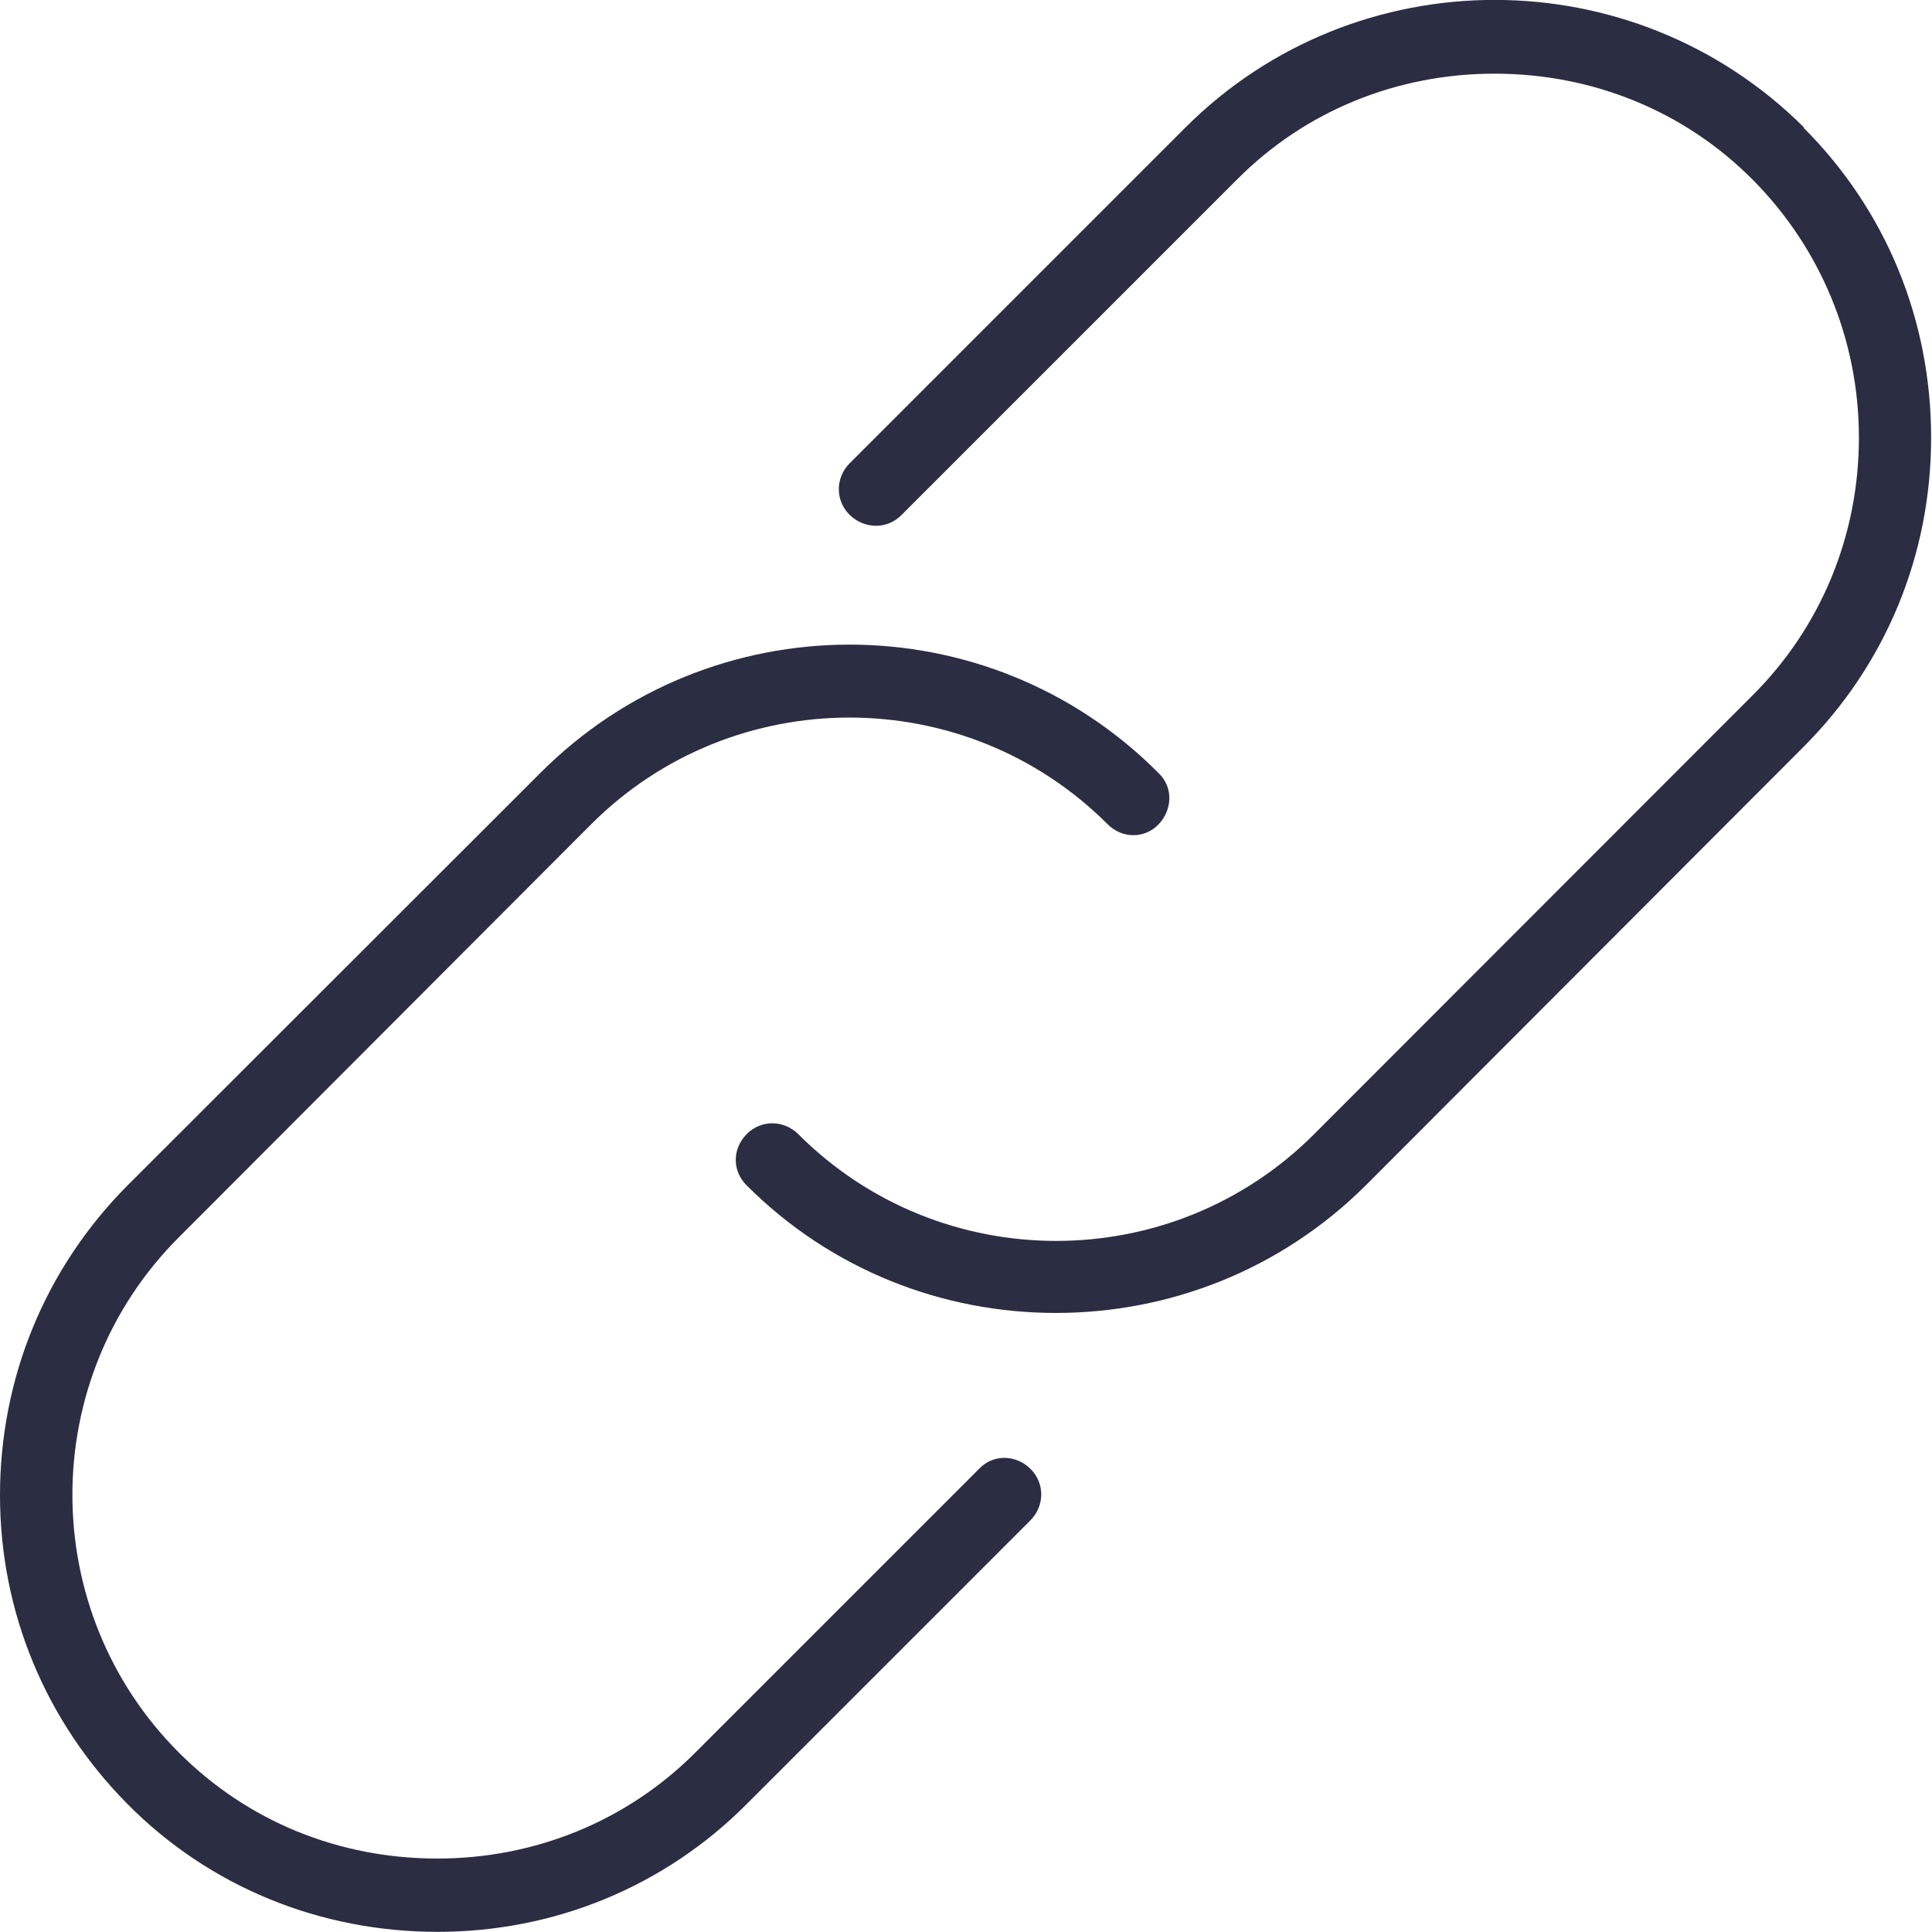
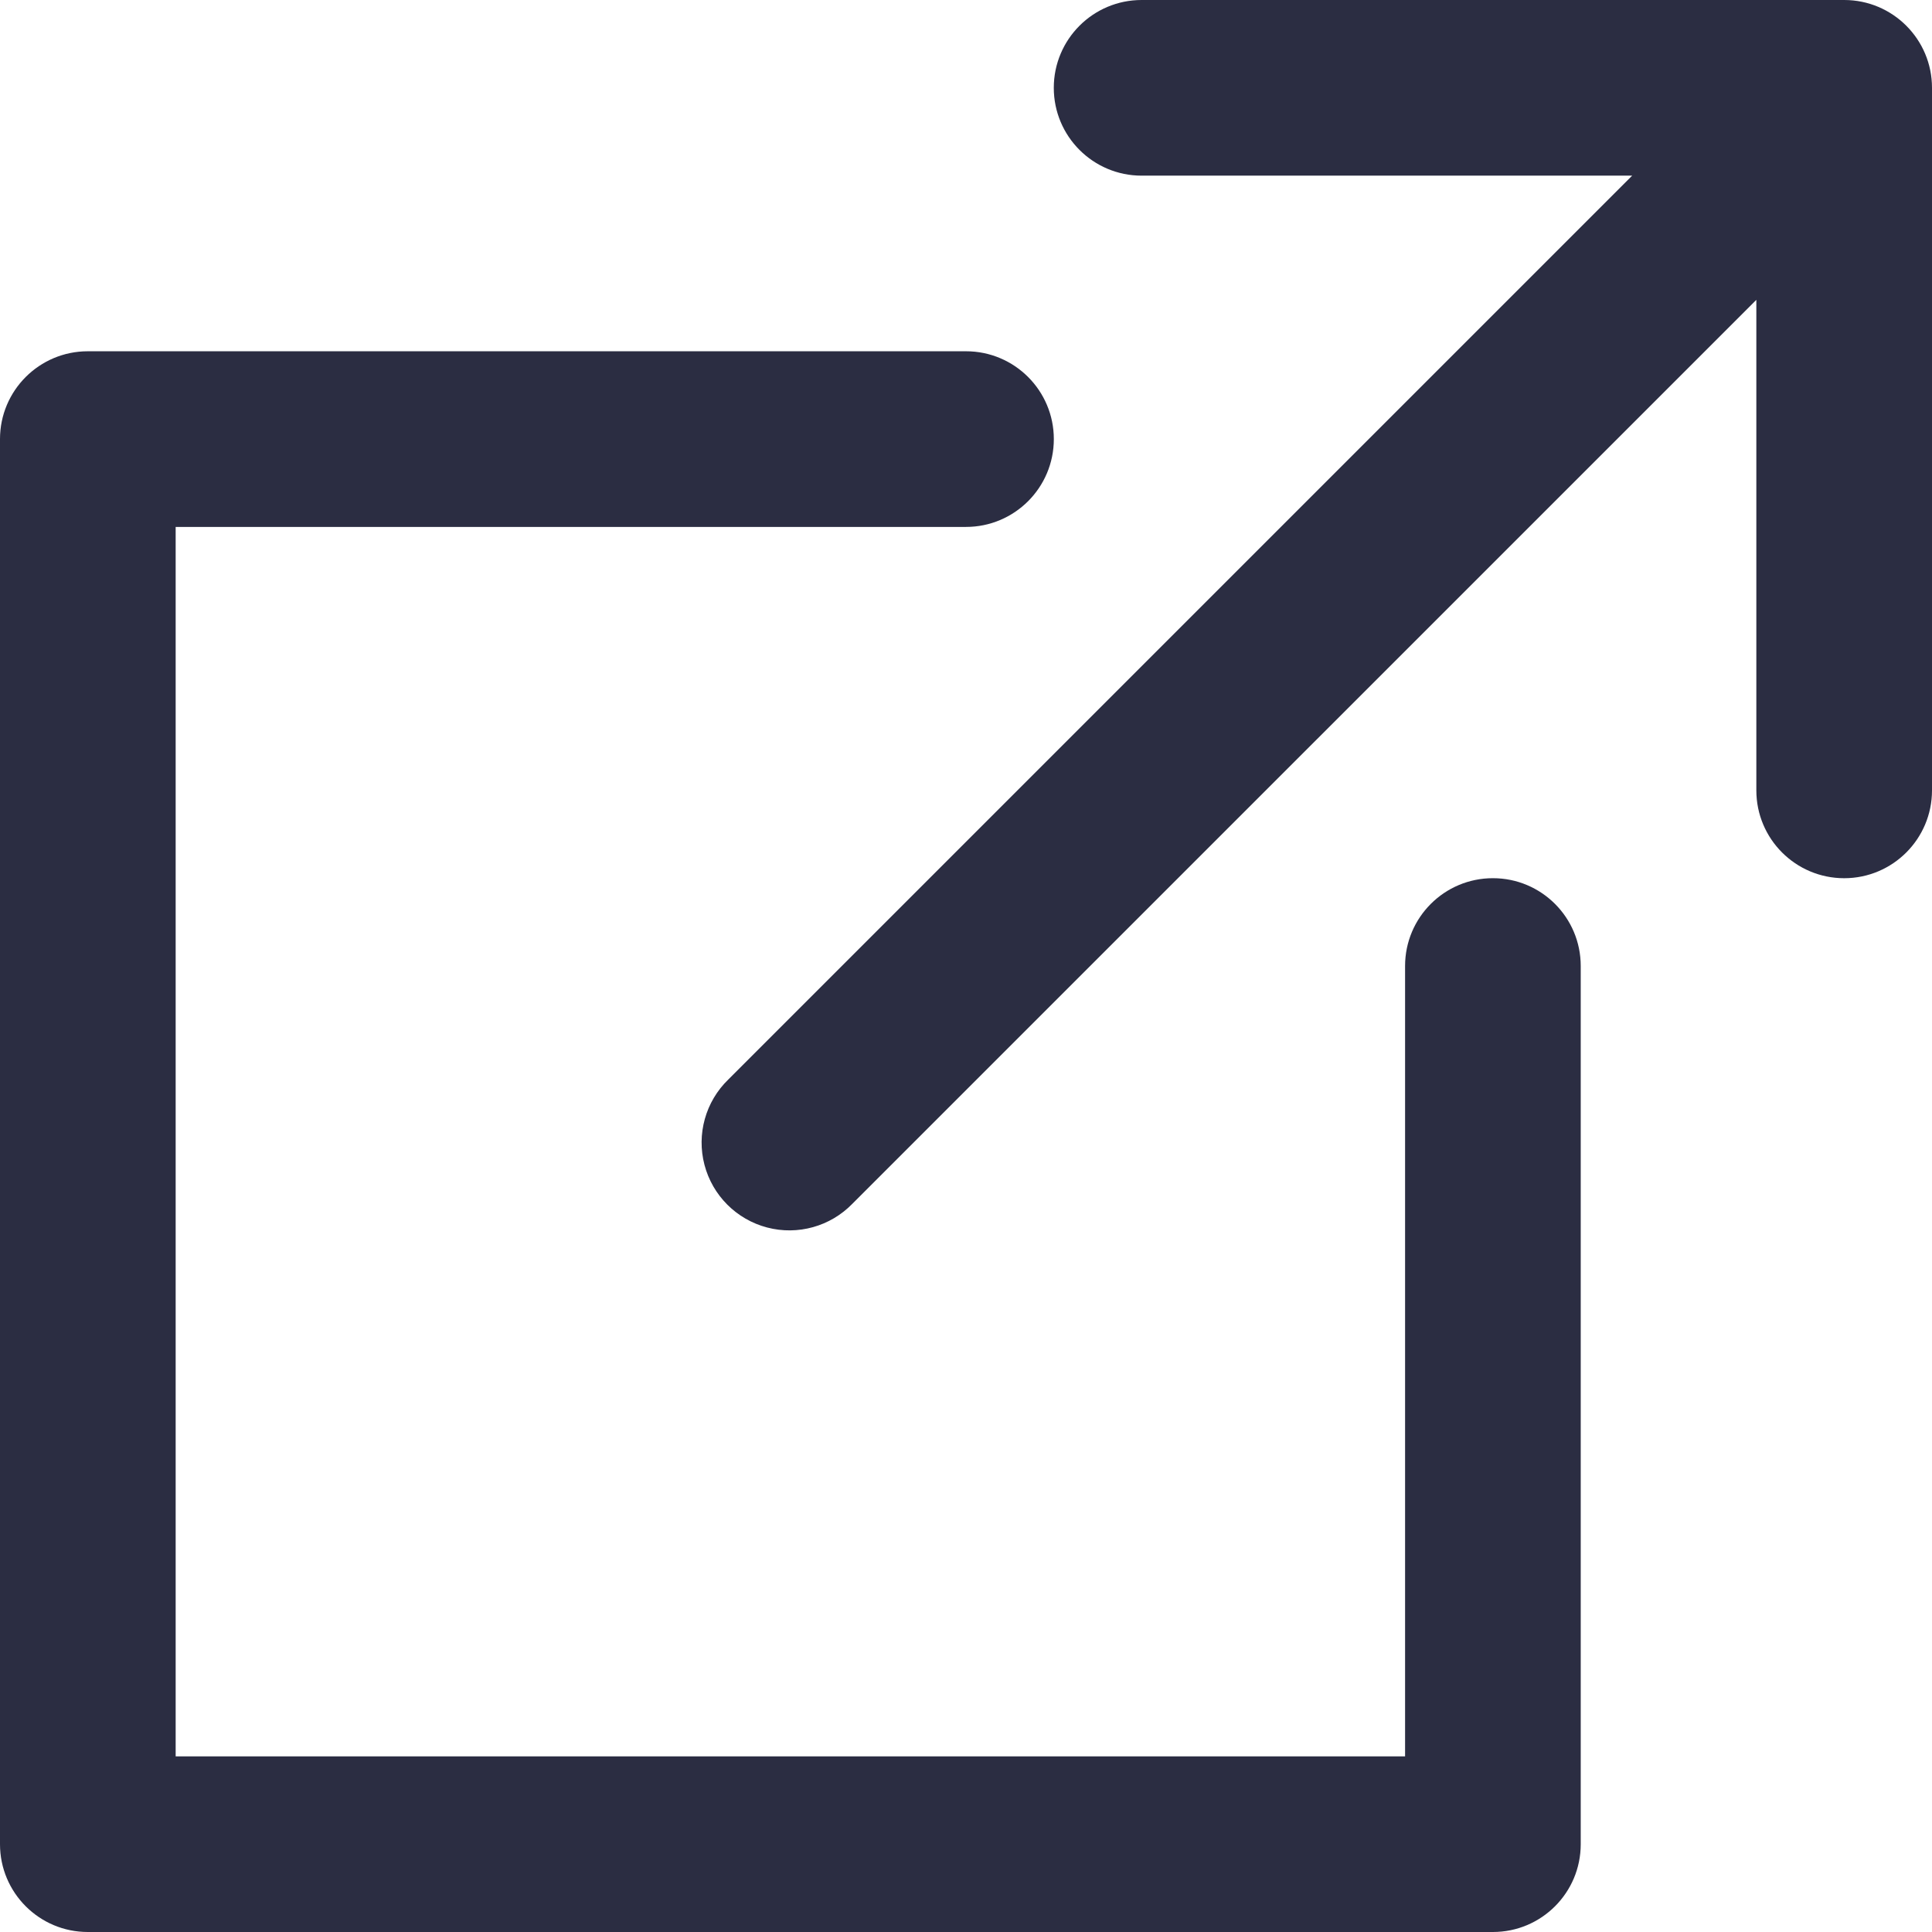
- <svg xmlns="http://www.w3.org/2000/svg" viewBox="0 0 52.974 52.974" fill="#2B2D42">
-   <path d="M49.47 3.5c-4.68-4.67-12.3-4.67-16.97 0l-9.2 9.2c-.4.4-.4 1.03 0 1.42s1.03.4 1.42 0l9.2-9.2c1.87-1.88 4.38-2.9 7.06-2.9 2.68 0 5.2 1.02 7.07 2.9s2.92 4.4 2.92 7.08c0 2.68-1.04 5.2-2.92 7.07L36.03 31.1c-3.9 3.9-10.24 3.9-14.14 0-.4-.4-1.03-.4-1.42 0s-.4 1 0 1.4c2.34 2.34 5.4 3.5 8.48 3.5s6.15-1.16 8.5-3.5l12-12.02c2.26-2.26 3.5-5.27 3.5-8.48 0-3.22-1.23-6.23-3.5-8.5z" />
-   <path d="M26.84 40.28l-7.78 7.78c-1.88 1.88-4.4 2.9-7.07 2.9-2.7 0-5.2-1.02-7.08-2.9-3.9-3.9-3.9-10.25 0-14.14l11.3-11.32c3.9-3.9 10.26-3.9 14.16 0 .4.4 1.02.4 1.4 0s.4-1.02 0-1.4c-4.67-4.7-12.28-4.7-16.96 0L3.5 32.5C1.25 34.76 0 37.77 0 41c0 3.2 1.25 6.2 3.5 8.47s5.28 3.5 8.5 3.5c3.2 0 6.22-1.24 8.47-3.5l7.78-7.78c.4-.4.4-1.03 0-1.42s-1.02-.4-1.4 0z" />
+ <svg xmlns="http://www.w3.org/2000/svg" viewBox="0 0 512 512">
+   <path d="M488.73 0H302.54a23.27 23.27 0 0 0 0 46.55h130L193 286.09A23.27 23.27 0 1 0 225.9 319L465.45 79.46v130a23.27 23.27 0 0 0 46.55 0V23.27A23.27 23.27 0 0 0 488.73 0z" fill="#2B2D42" />
+   <path d="M395.64 232.73A23.27 23.27 0 0 0 372.36 256v209.46H46.55V139.64H256a23.27 23.27 0 0 0 0-46.55H23.27A23.27 23.27 0 0 0 0 116.36v372.37A23.27 23.27 0 0 0 23.27 512h372.37a23.27 23.27 0 0 0 23.27-23.27V256a23.27 23.27 0 0 0-23.27-23.27z" fill="#2B2D42" />
</svg>
